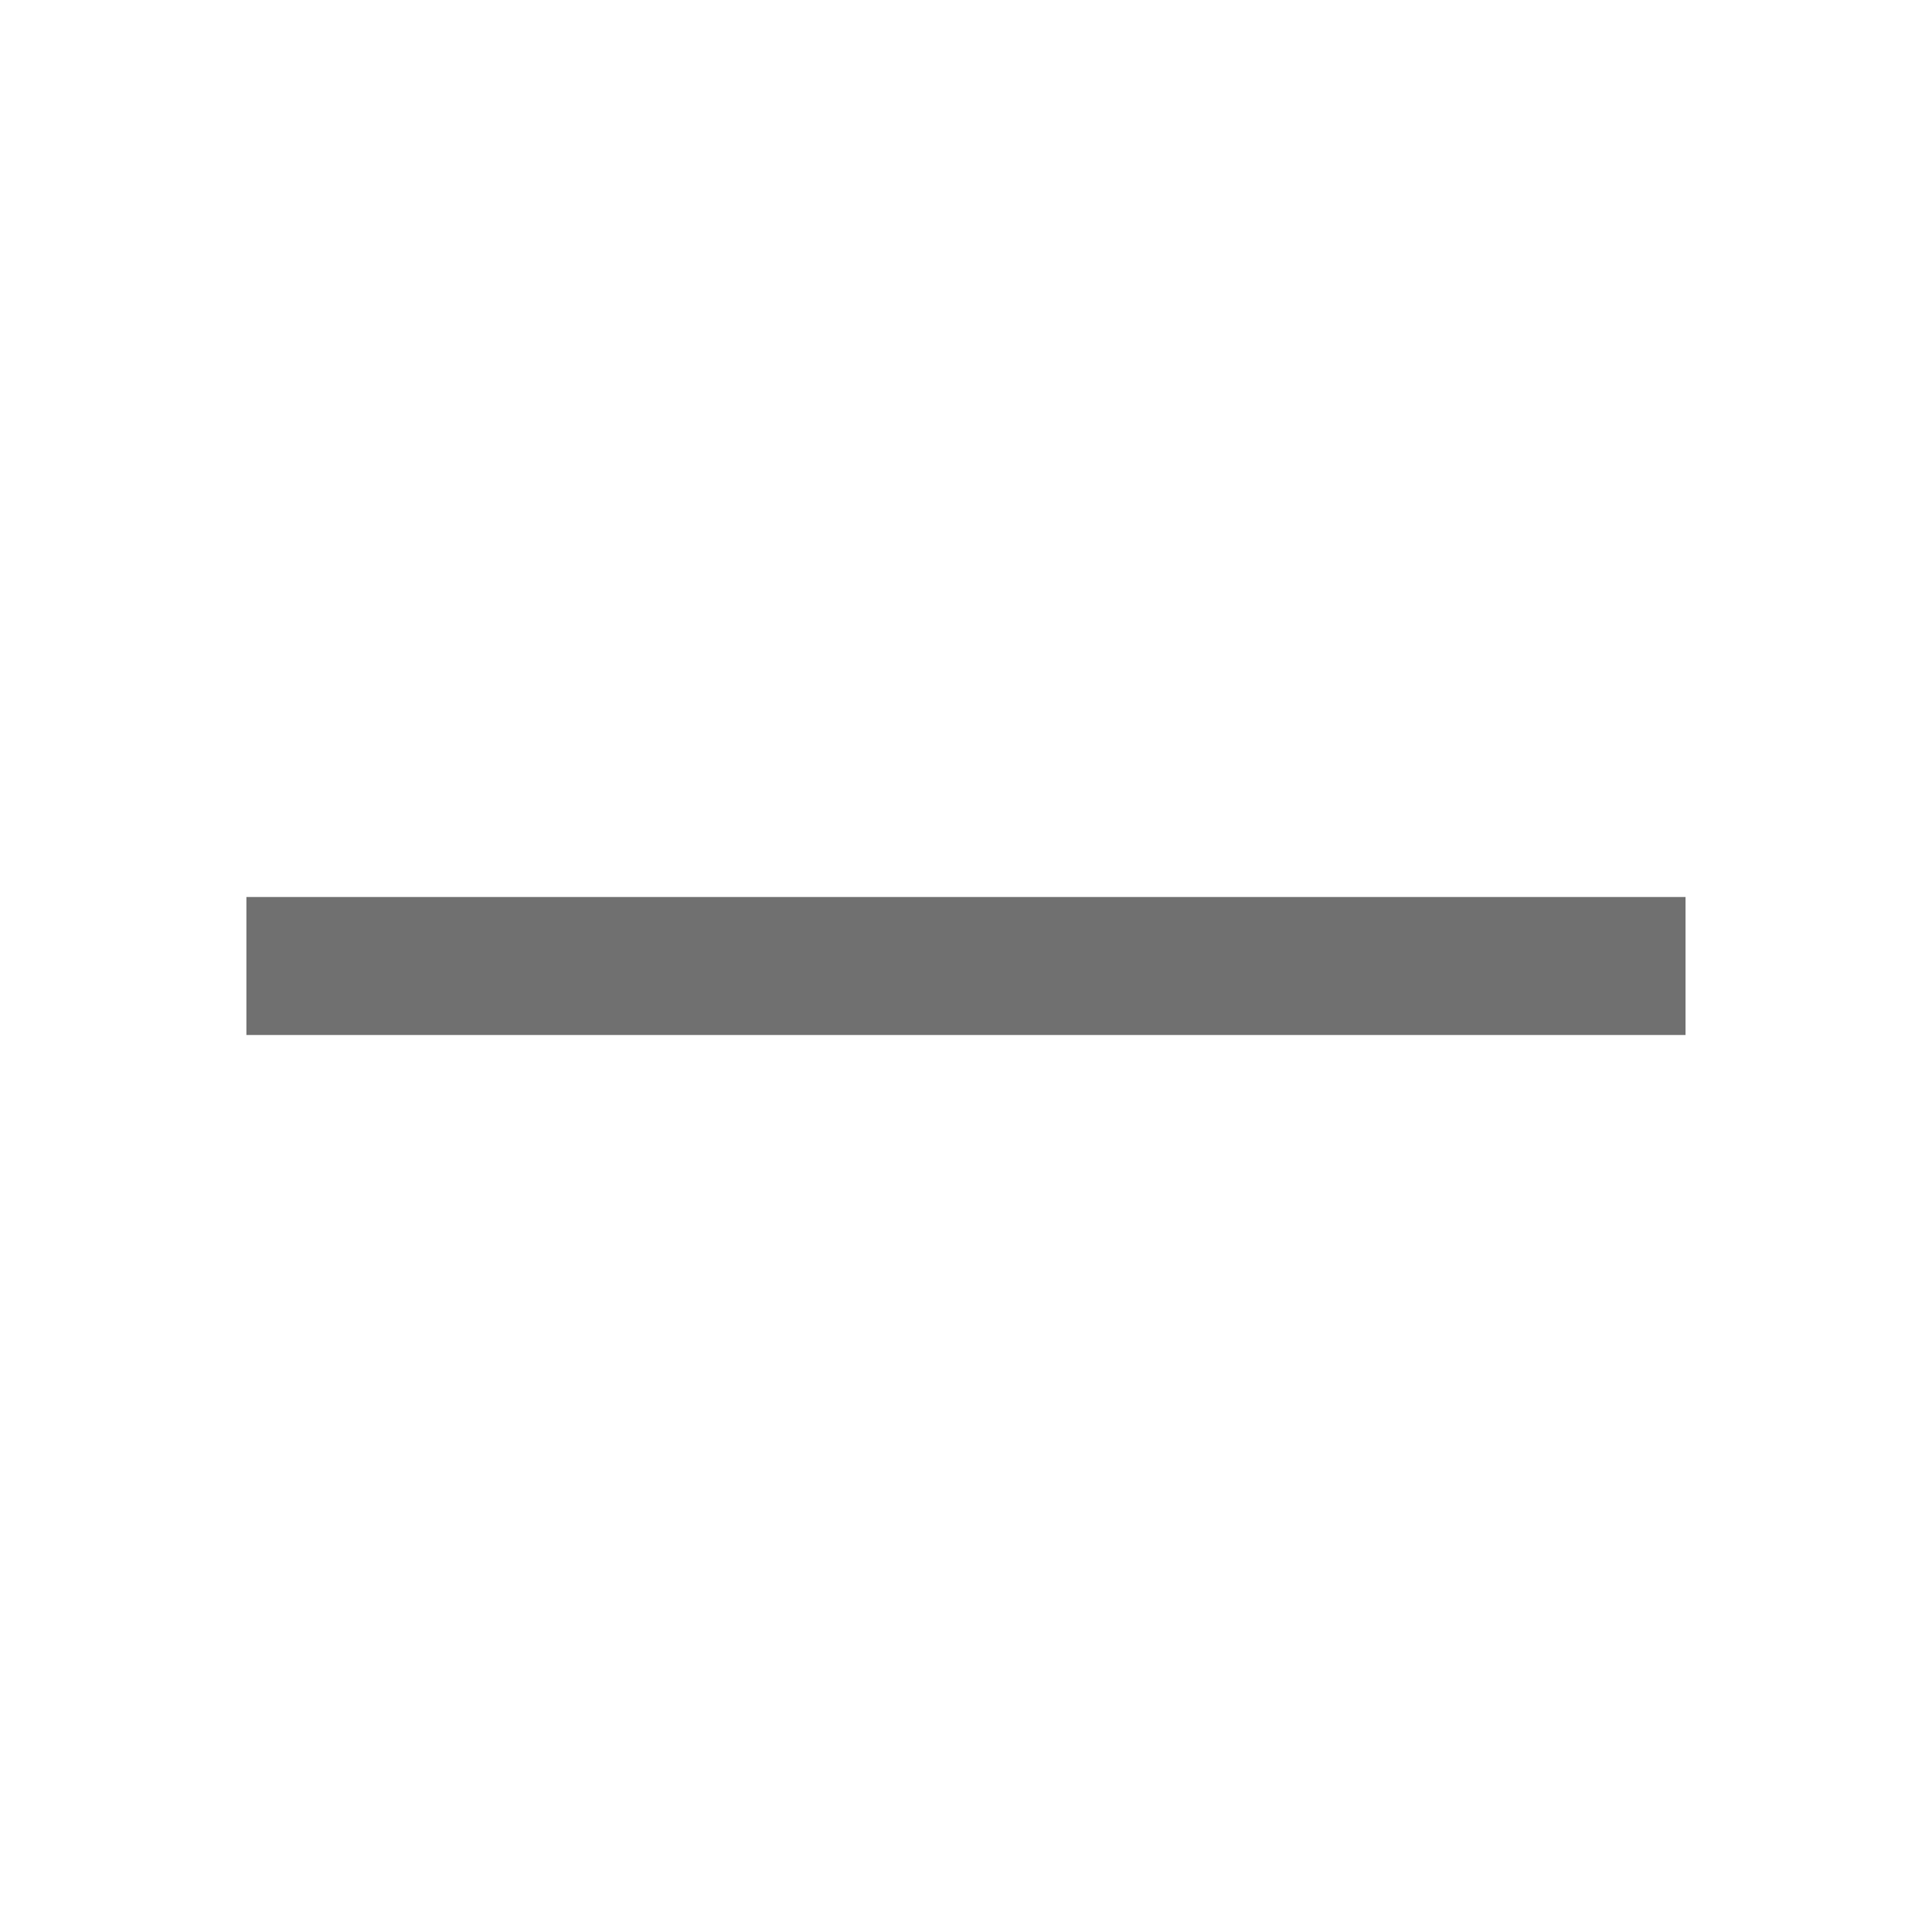
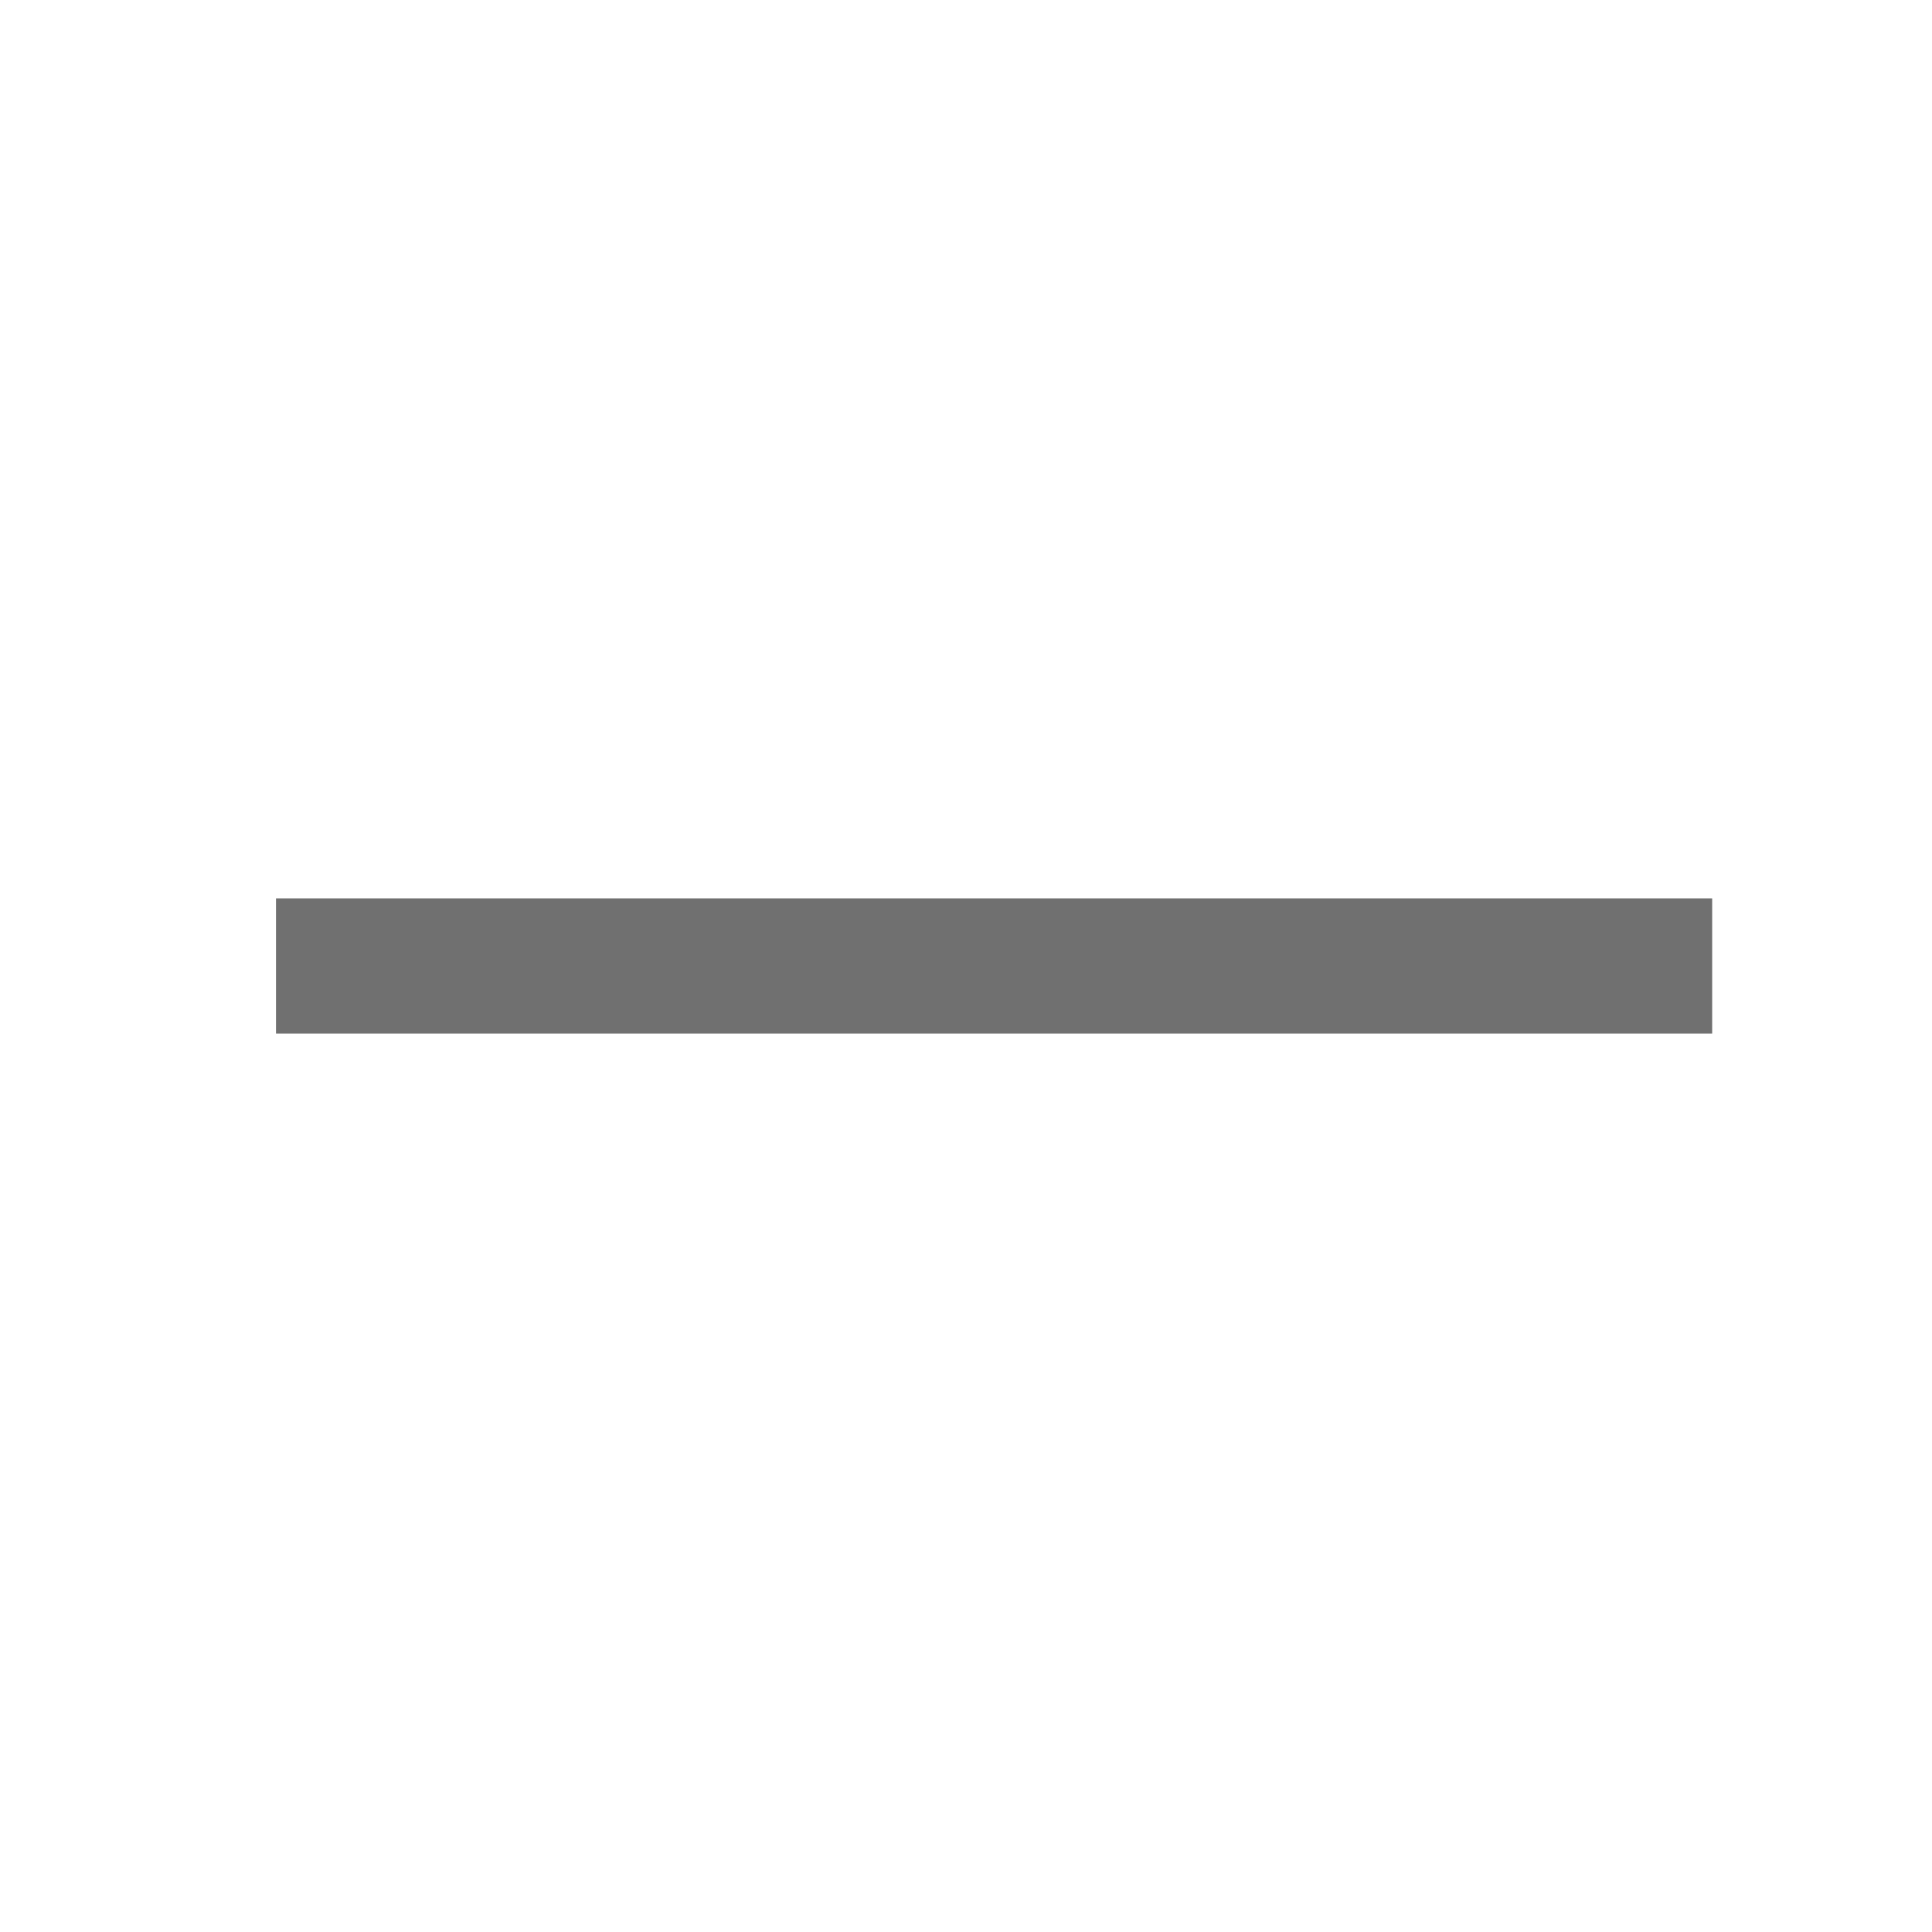
- <svg xmlns="http://www.w3.org/2000/svg" width="28" height="28" viewBox="0 0 28 28">
+ <svg xmlns="http://www.w3.org/2000/svg" width="28" height="28" viewBox="0 0 28 28" fill="#707070">
  <g id="Group_87" data-name="Group 87" transform="translate(-119 -222)">
    <rect id="Rectangle_22" data-name="Rectangle 22" width="28" height="28" transform="translate(119 222)" fill="rgba(51,51,51,0)" />
-     <path id="Path_4" data-name="Path 4" d="M0,0H20.857" transform="translate(122.571 236)" fill="none" stroke="#707070" stroke-width="2" />
+     <path id="minimize-converted" d="M3.593,14v.98H24.407V13.02H3.593V14" transform="translate(119.407 222)" fill-rule="evenodd" />
  </g>
</svg>
